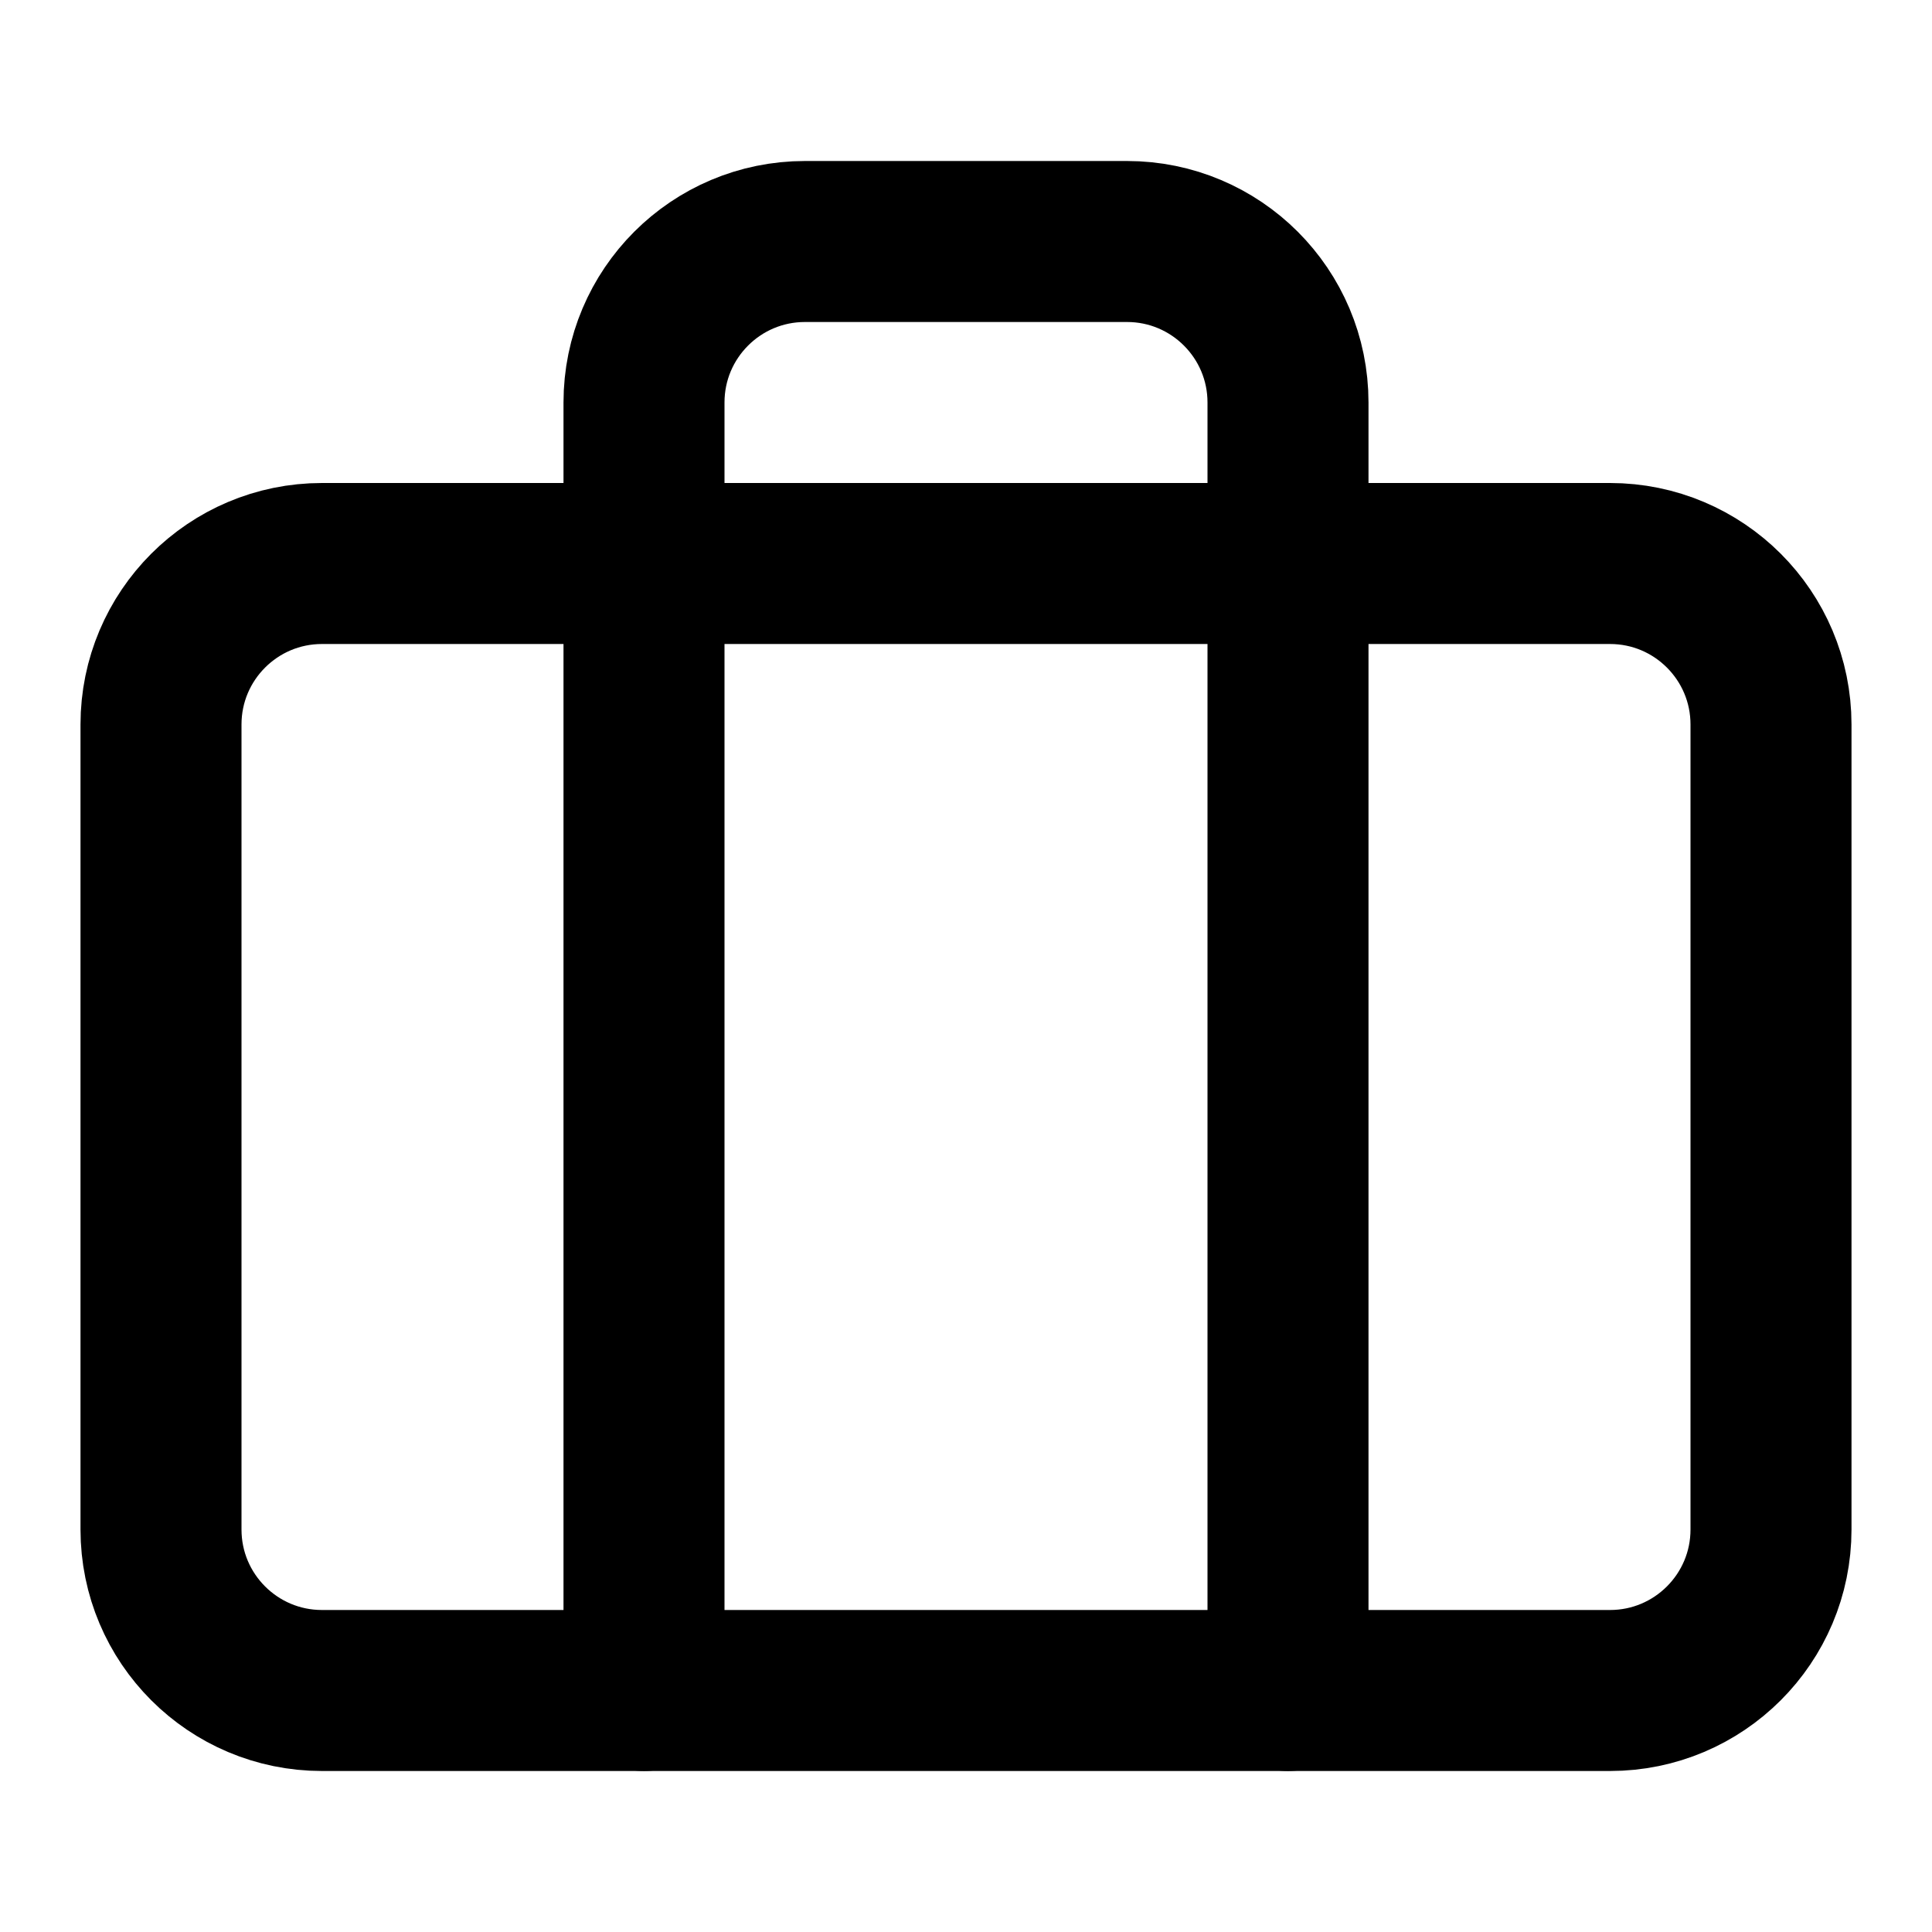
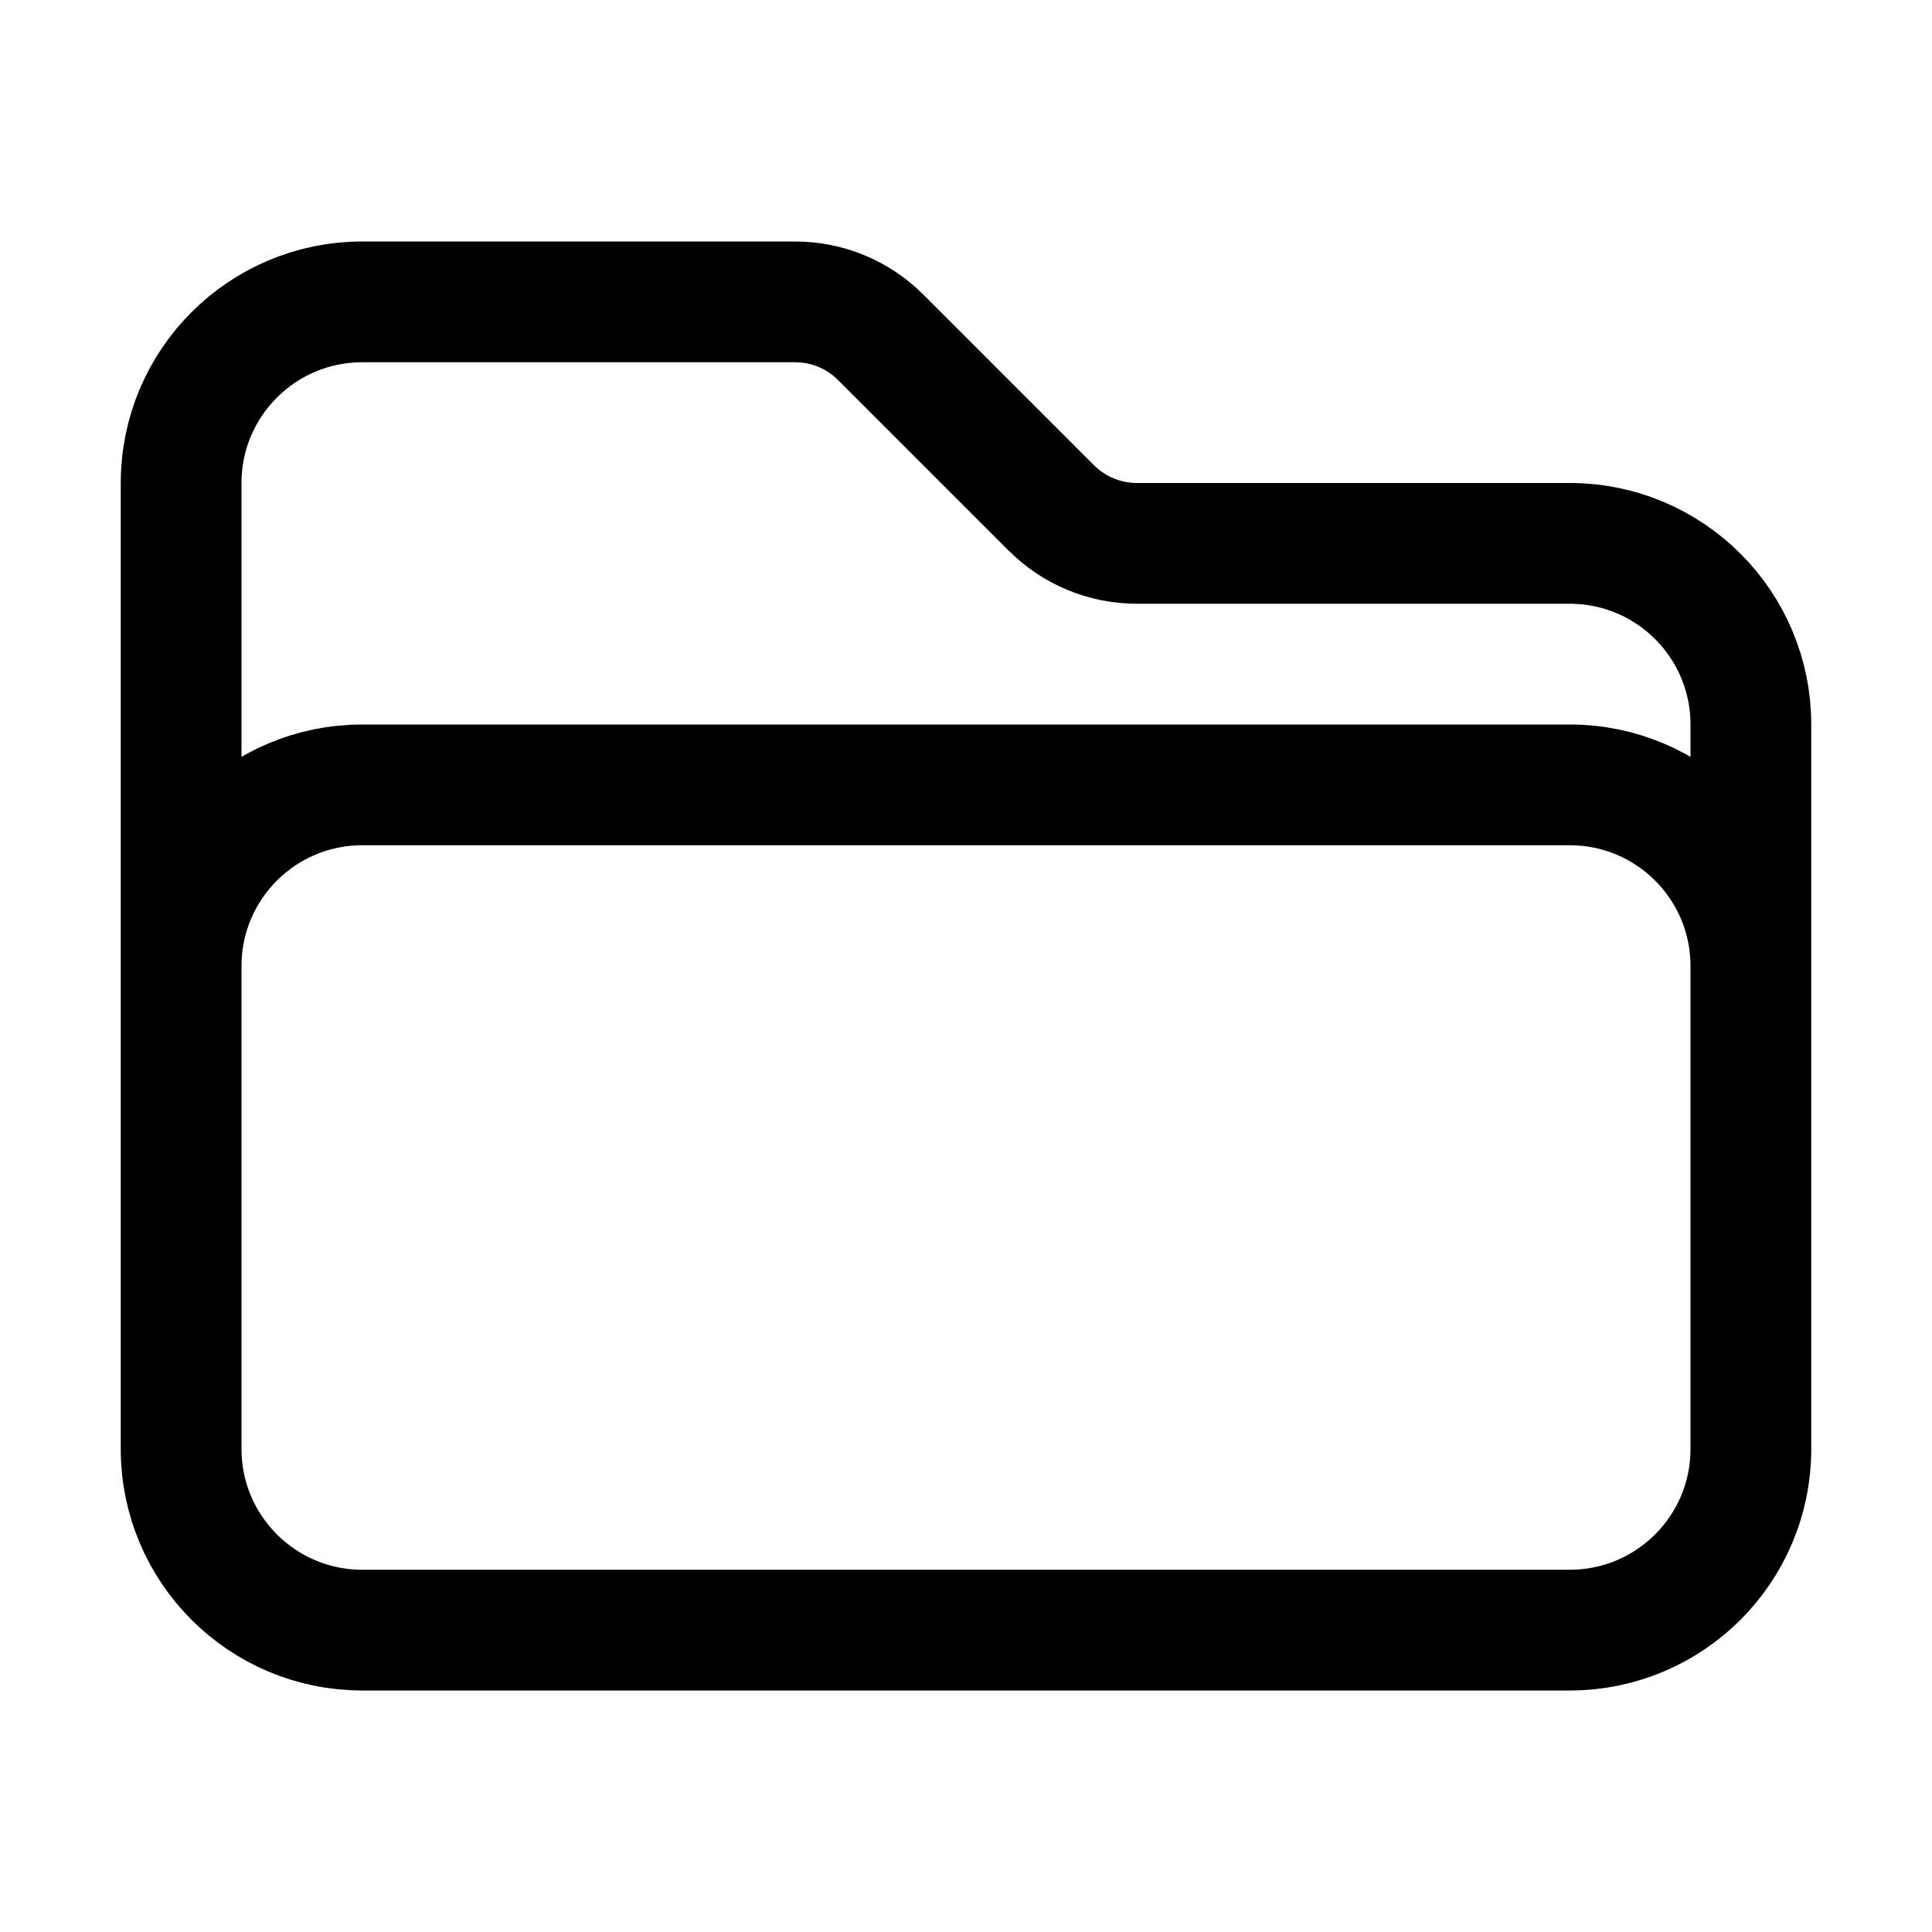
- <svg xmlns="http://www.w3.org/2000/svg" viewBox="0 0 24 24" fill="none" stroke="currentColor" stroke-width="2" stroke-linecap="round" stroke-linejoin="round">
-   <rect x="2" y="7" width="20" height="14" rx="2" ry="2" />
-   <path d="M16 21V5a2 2 0 0 0-2-2h-4a2 2 0 0 0-2 2v16" />
+ <svg xmlns="http://www.w3.org/2000/svg" fill="none" viewBox="0 0 24 24" stroke-width="1.5" stroke="currentColor">
+   <path stroke-linecap="round" stroke-linejoin="round" d="M2.25 12.75V12A2.25 2.25 0 0 1 4.5 9.75h15A2.25 2.25 0 0 1 21.75 12v.75m-8.69-6.44-2.12-2.12a1.5 1.5 0 0 0-1.061-.44H4.5A2.25 2.25 0 0 0 2.25 6v12a2.25 2.25 0 0 0 2.25 2.25h15A2.25 2.25 0 0 0 21.75 18V9a2.25 2.25 0 0 0-2.25-2.25h-5.379a1.5 1.5 0 0 1-1.06-.44Z" />
</svg>
